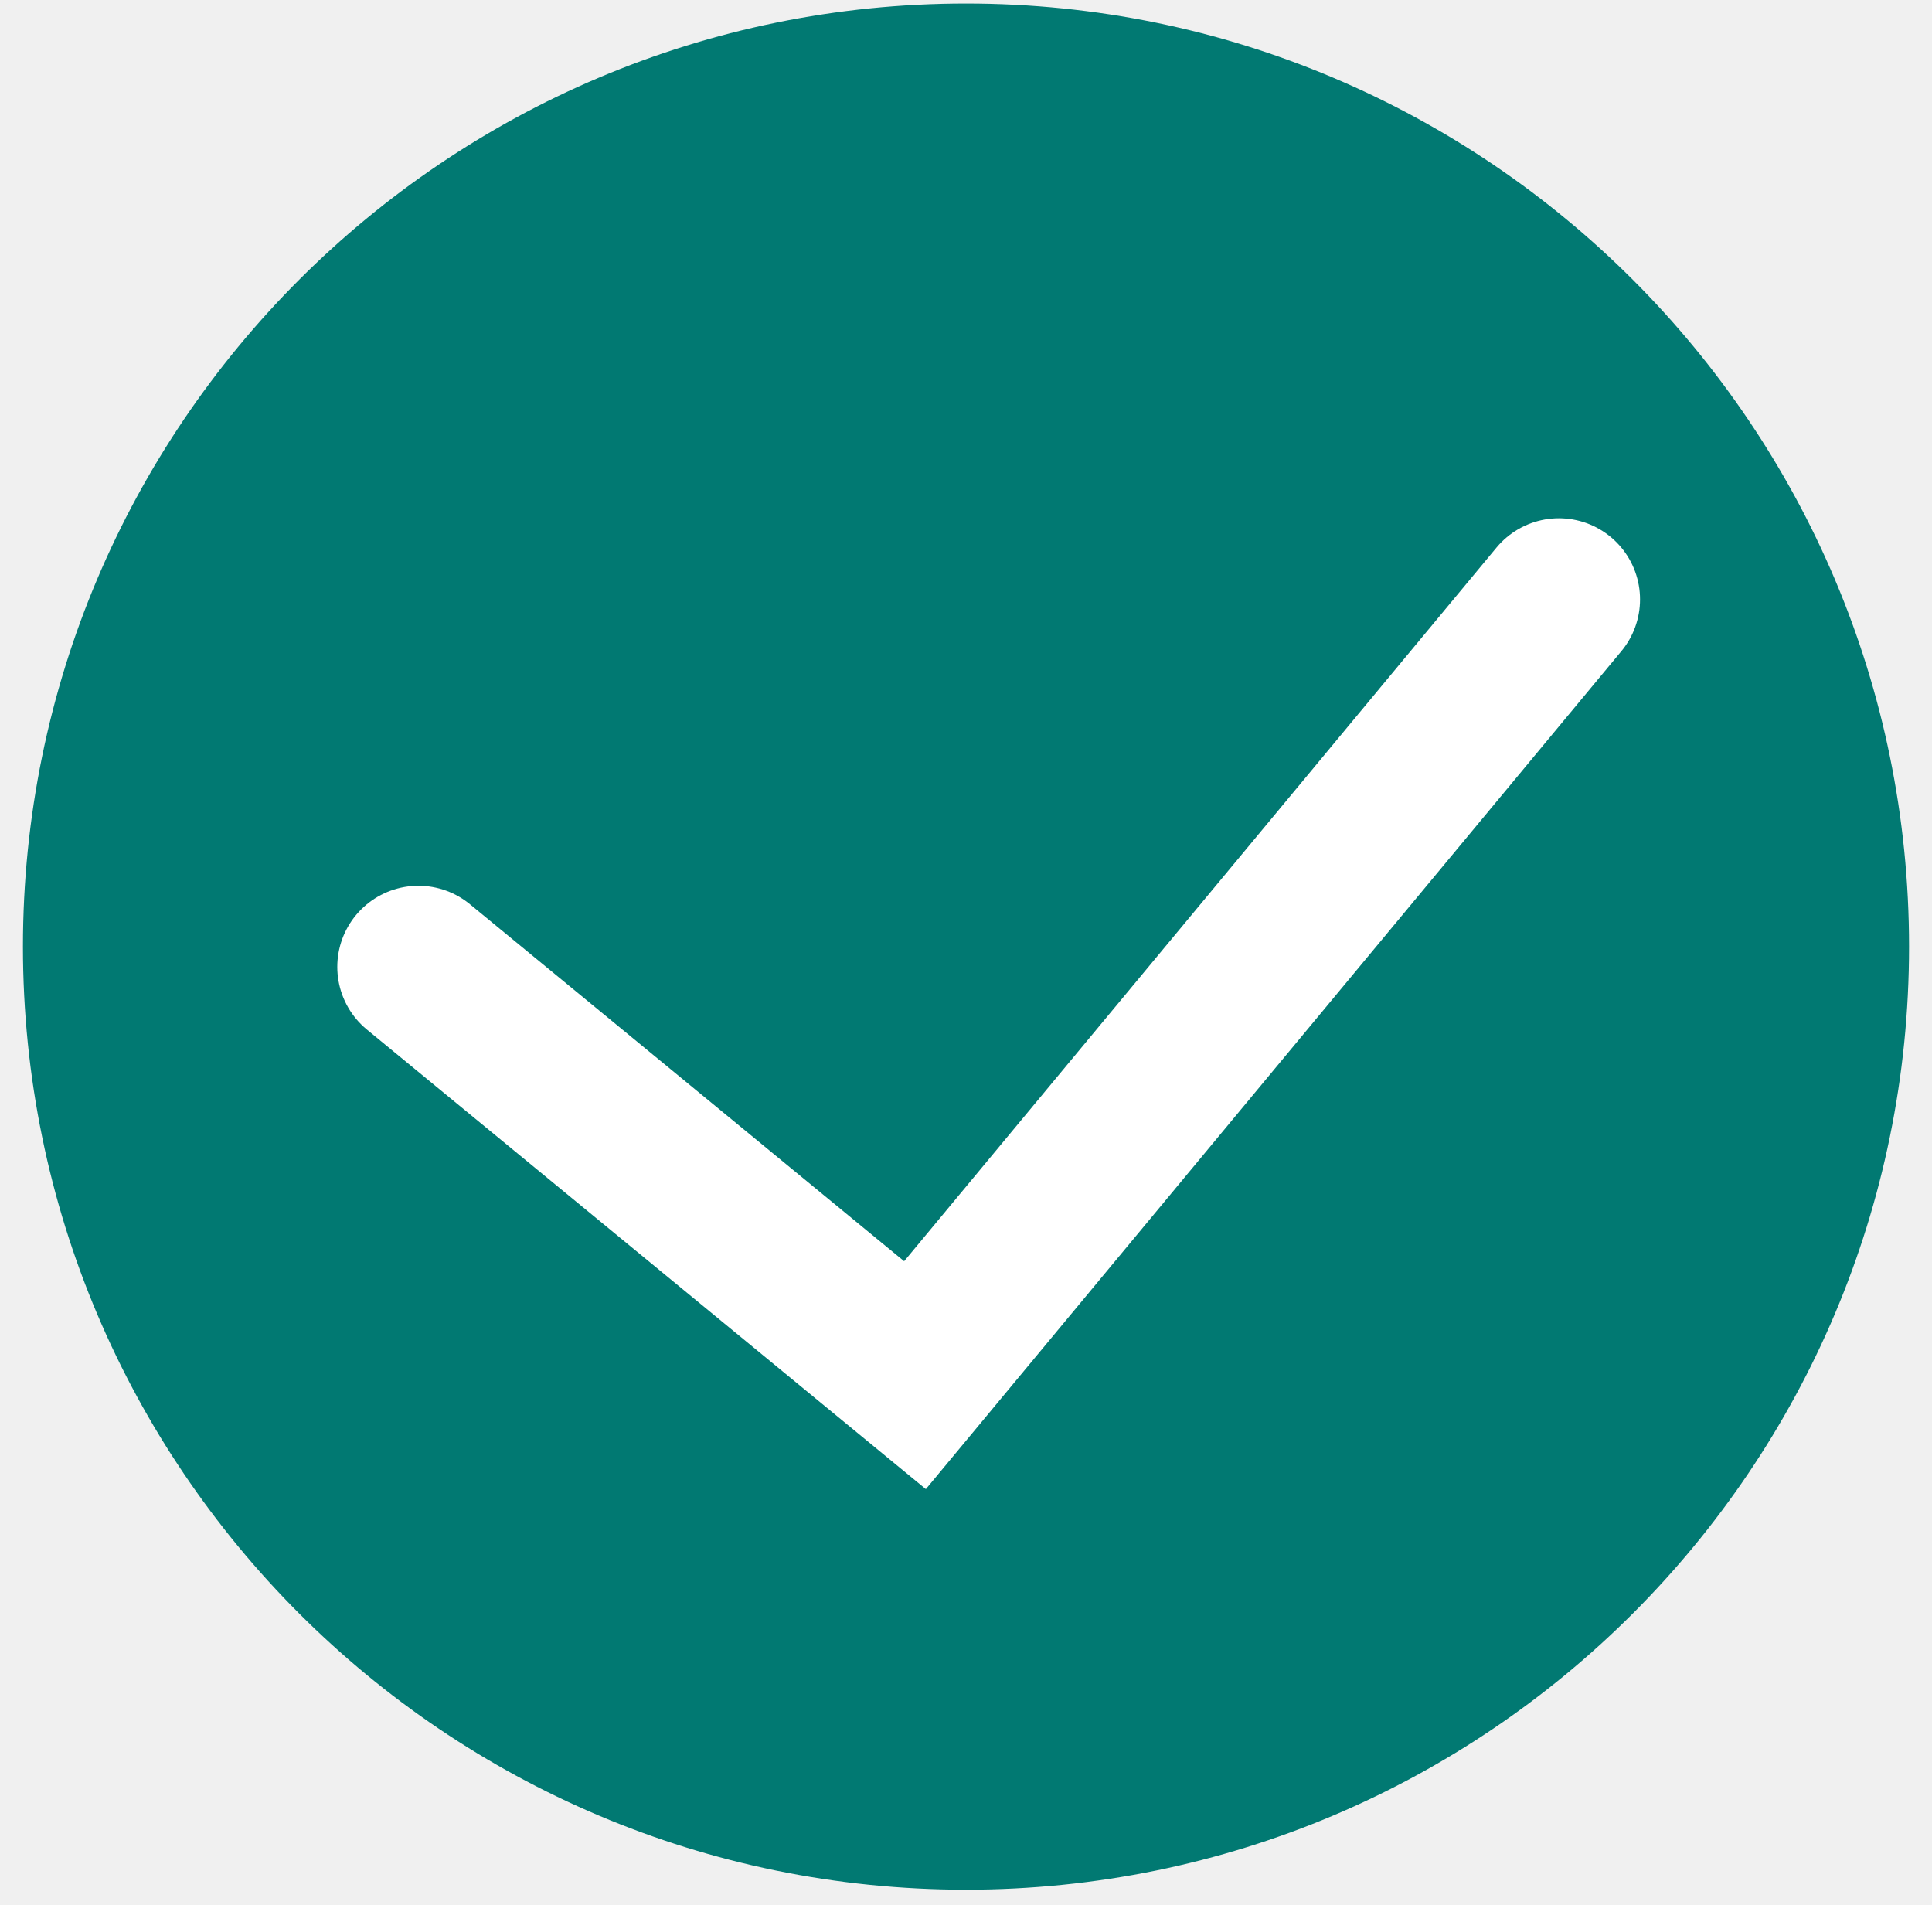
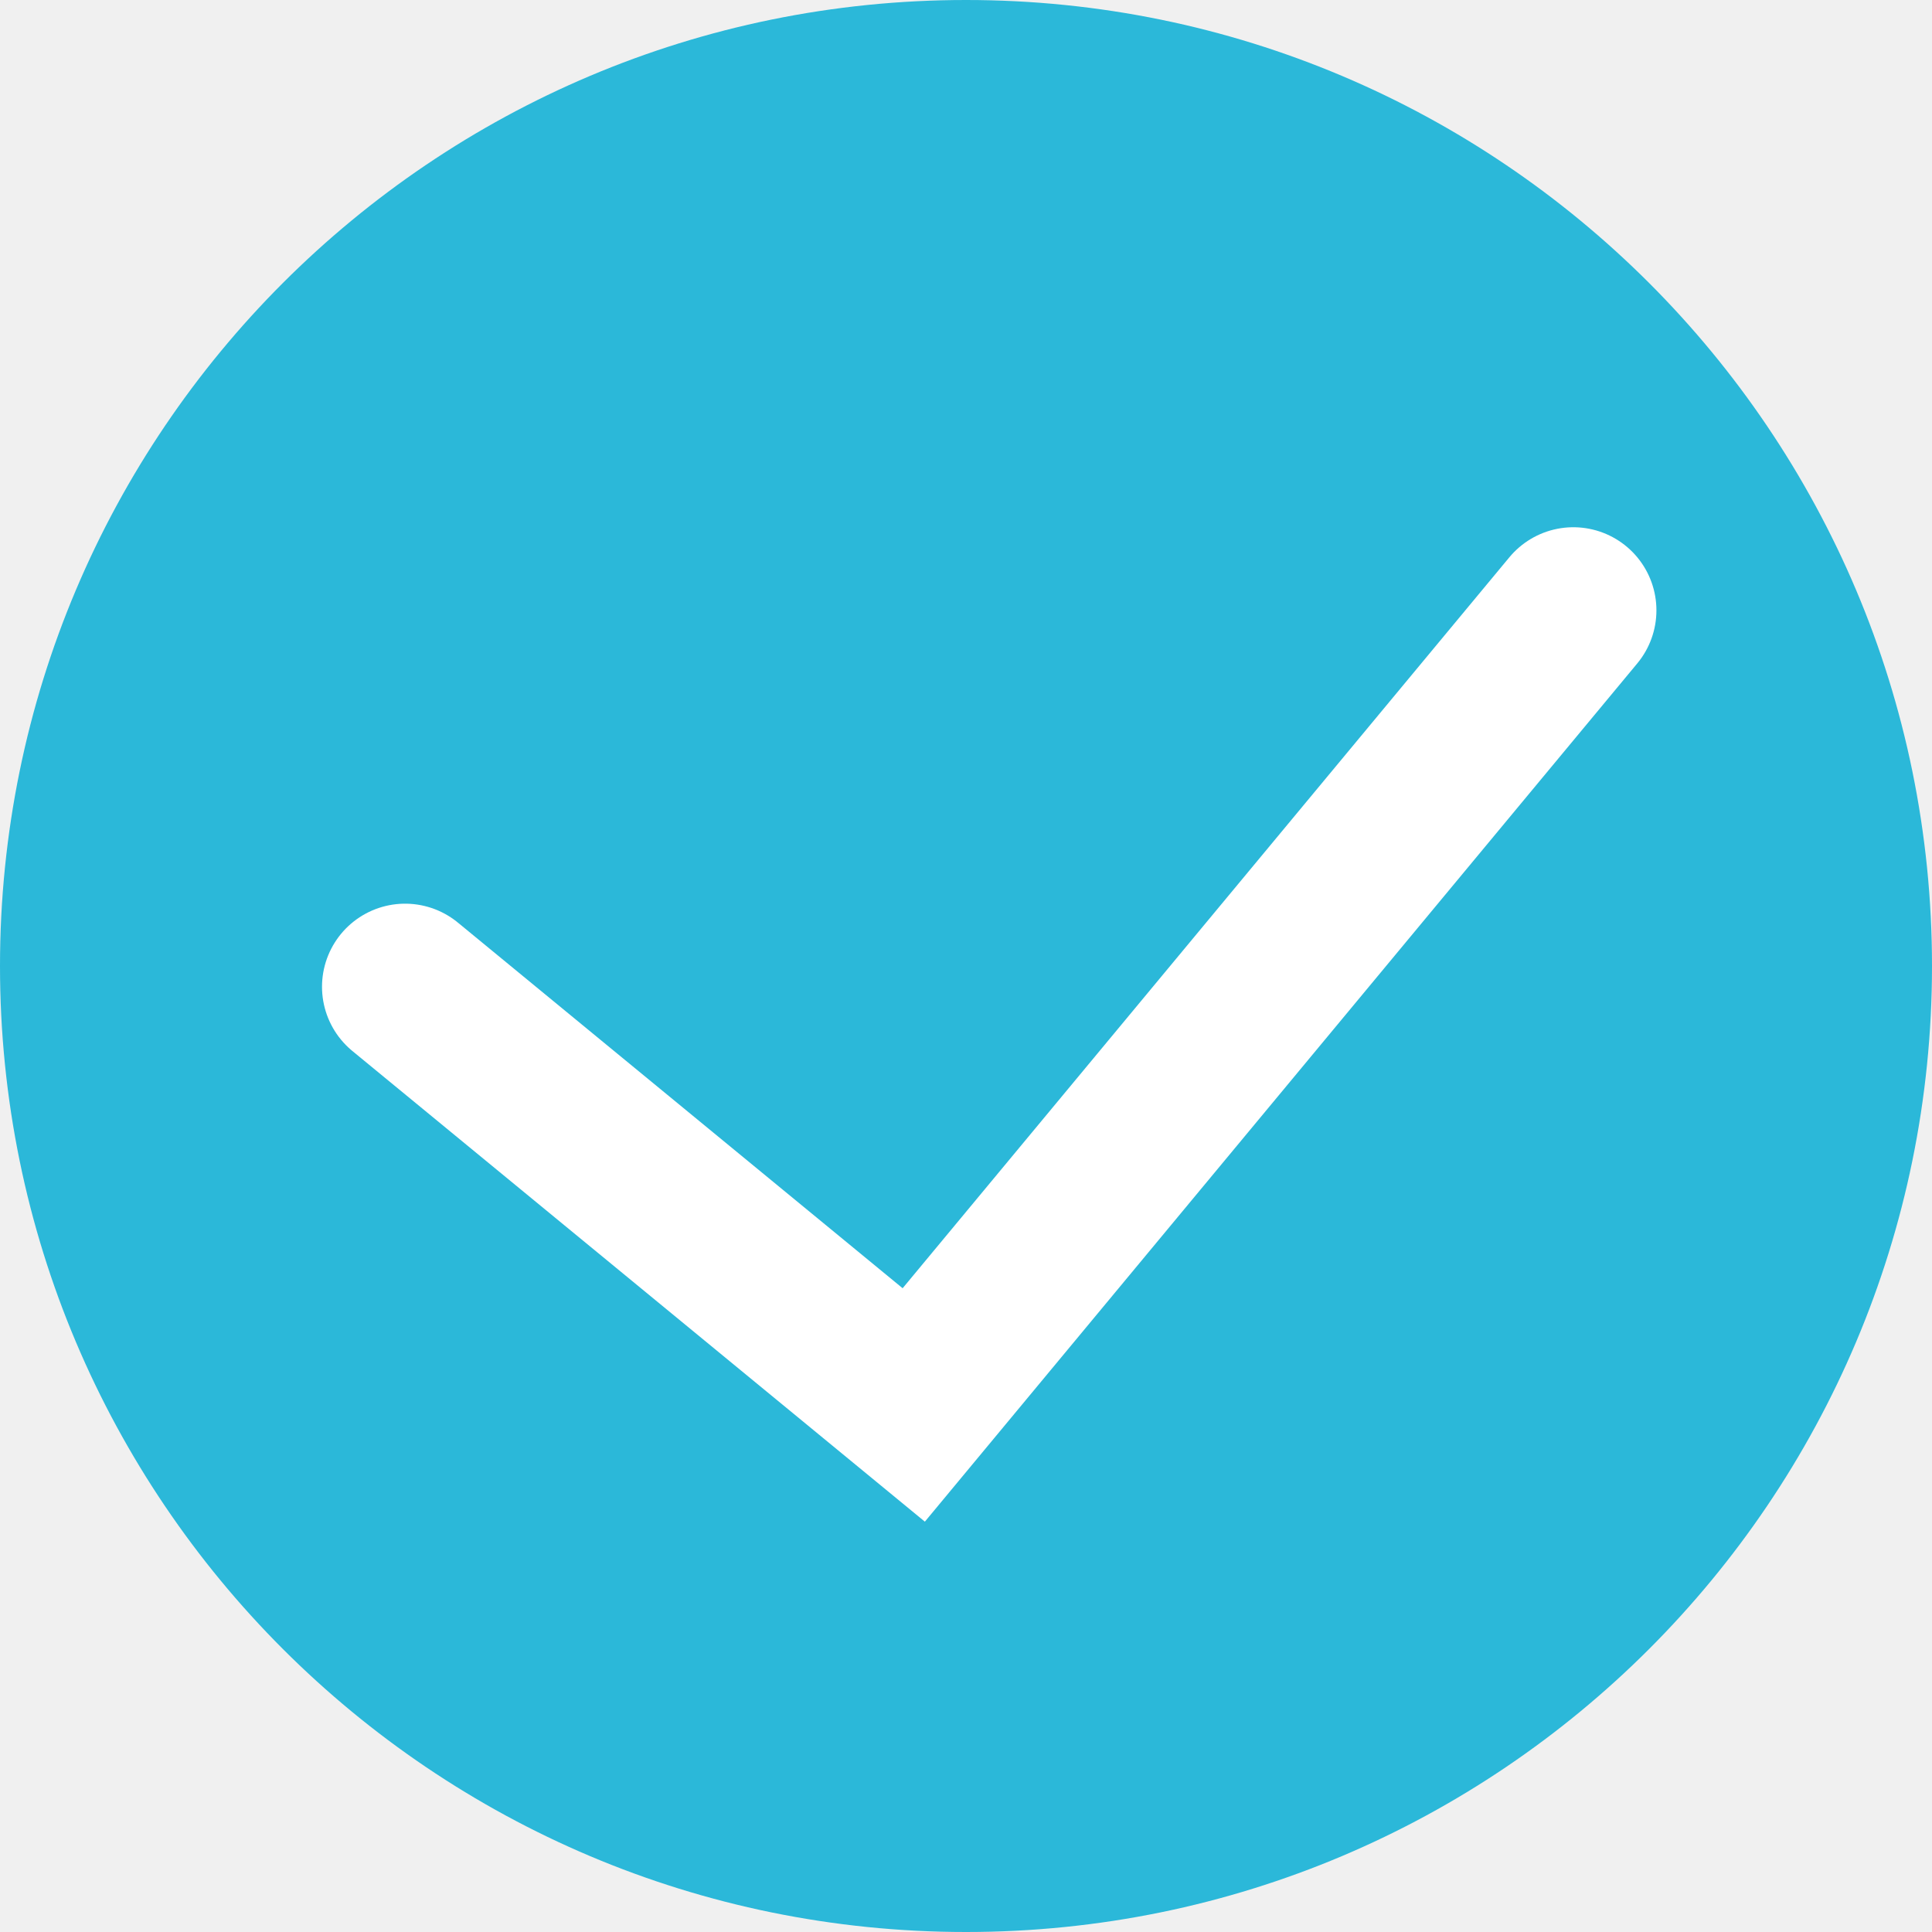
- <svg xmlns="http://www.w3.org/2000/svg" width="70" height="69" viewBox="0 0 70 69" fill="none">
-   <g id="Group 57">
-     <circle id="Ellipse 17" cx="35" cy="34.297" r="34.169" fill="#017972" />
-     <g id="Group 58">
-       <path id="Line 25" d="M15.16 35.032L33.152 49.824L56.482 21.717" stroke="white" stroke-width="5.879" stroke-linecap="round" />
-     </g>
-   </g>
+ <svg xmlns="http://www.w3.org/2000/svg" width="186" height="186" viewBox="0 0 186 186" fill="none">
+   <circle cx="93" cy="93" r="93" fill="#2BB8D9" />
+   <path d="M39.001 95L87.97 135.259L151.469 58.759" stroke="white" stroke-width="16" stroke-linecap="round" />
</svg>
